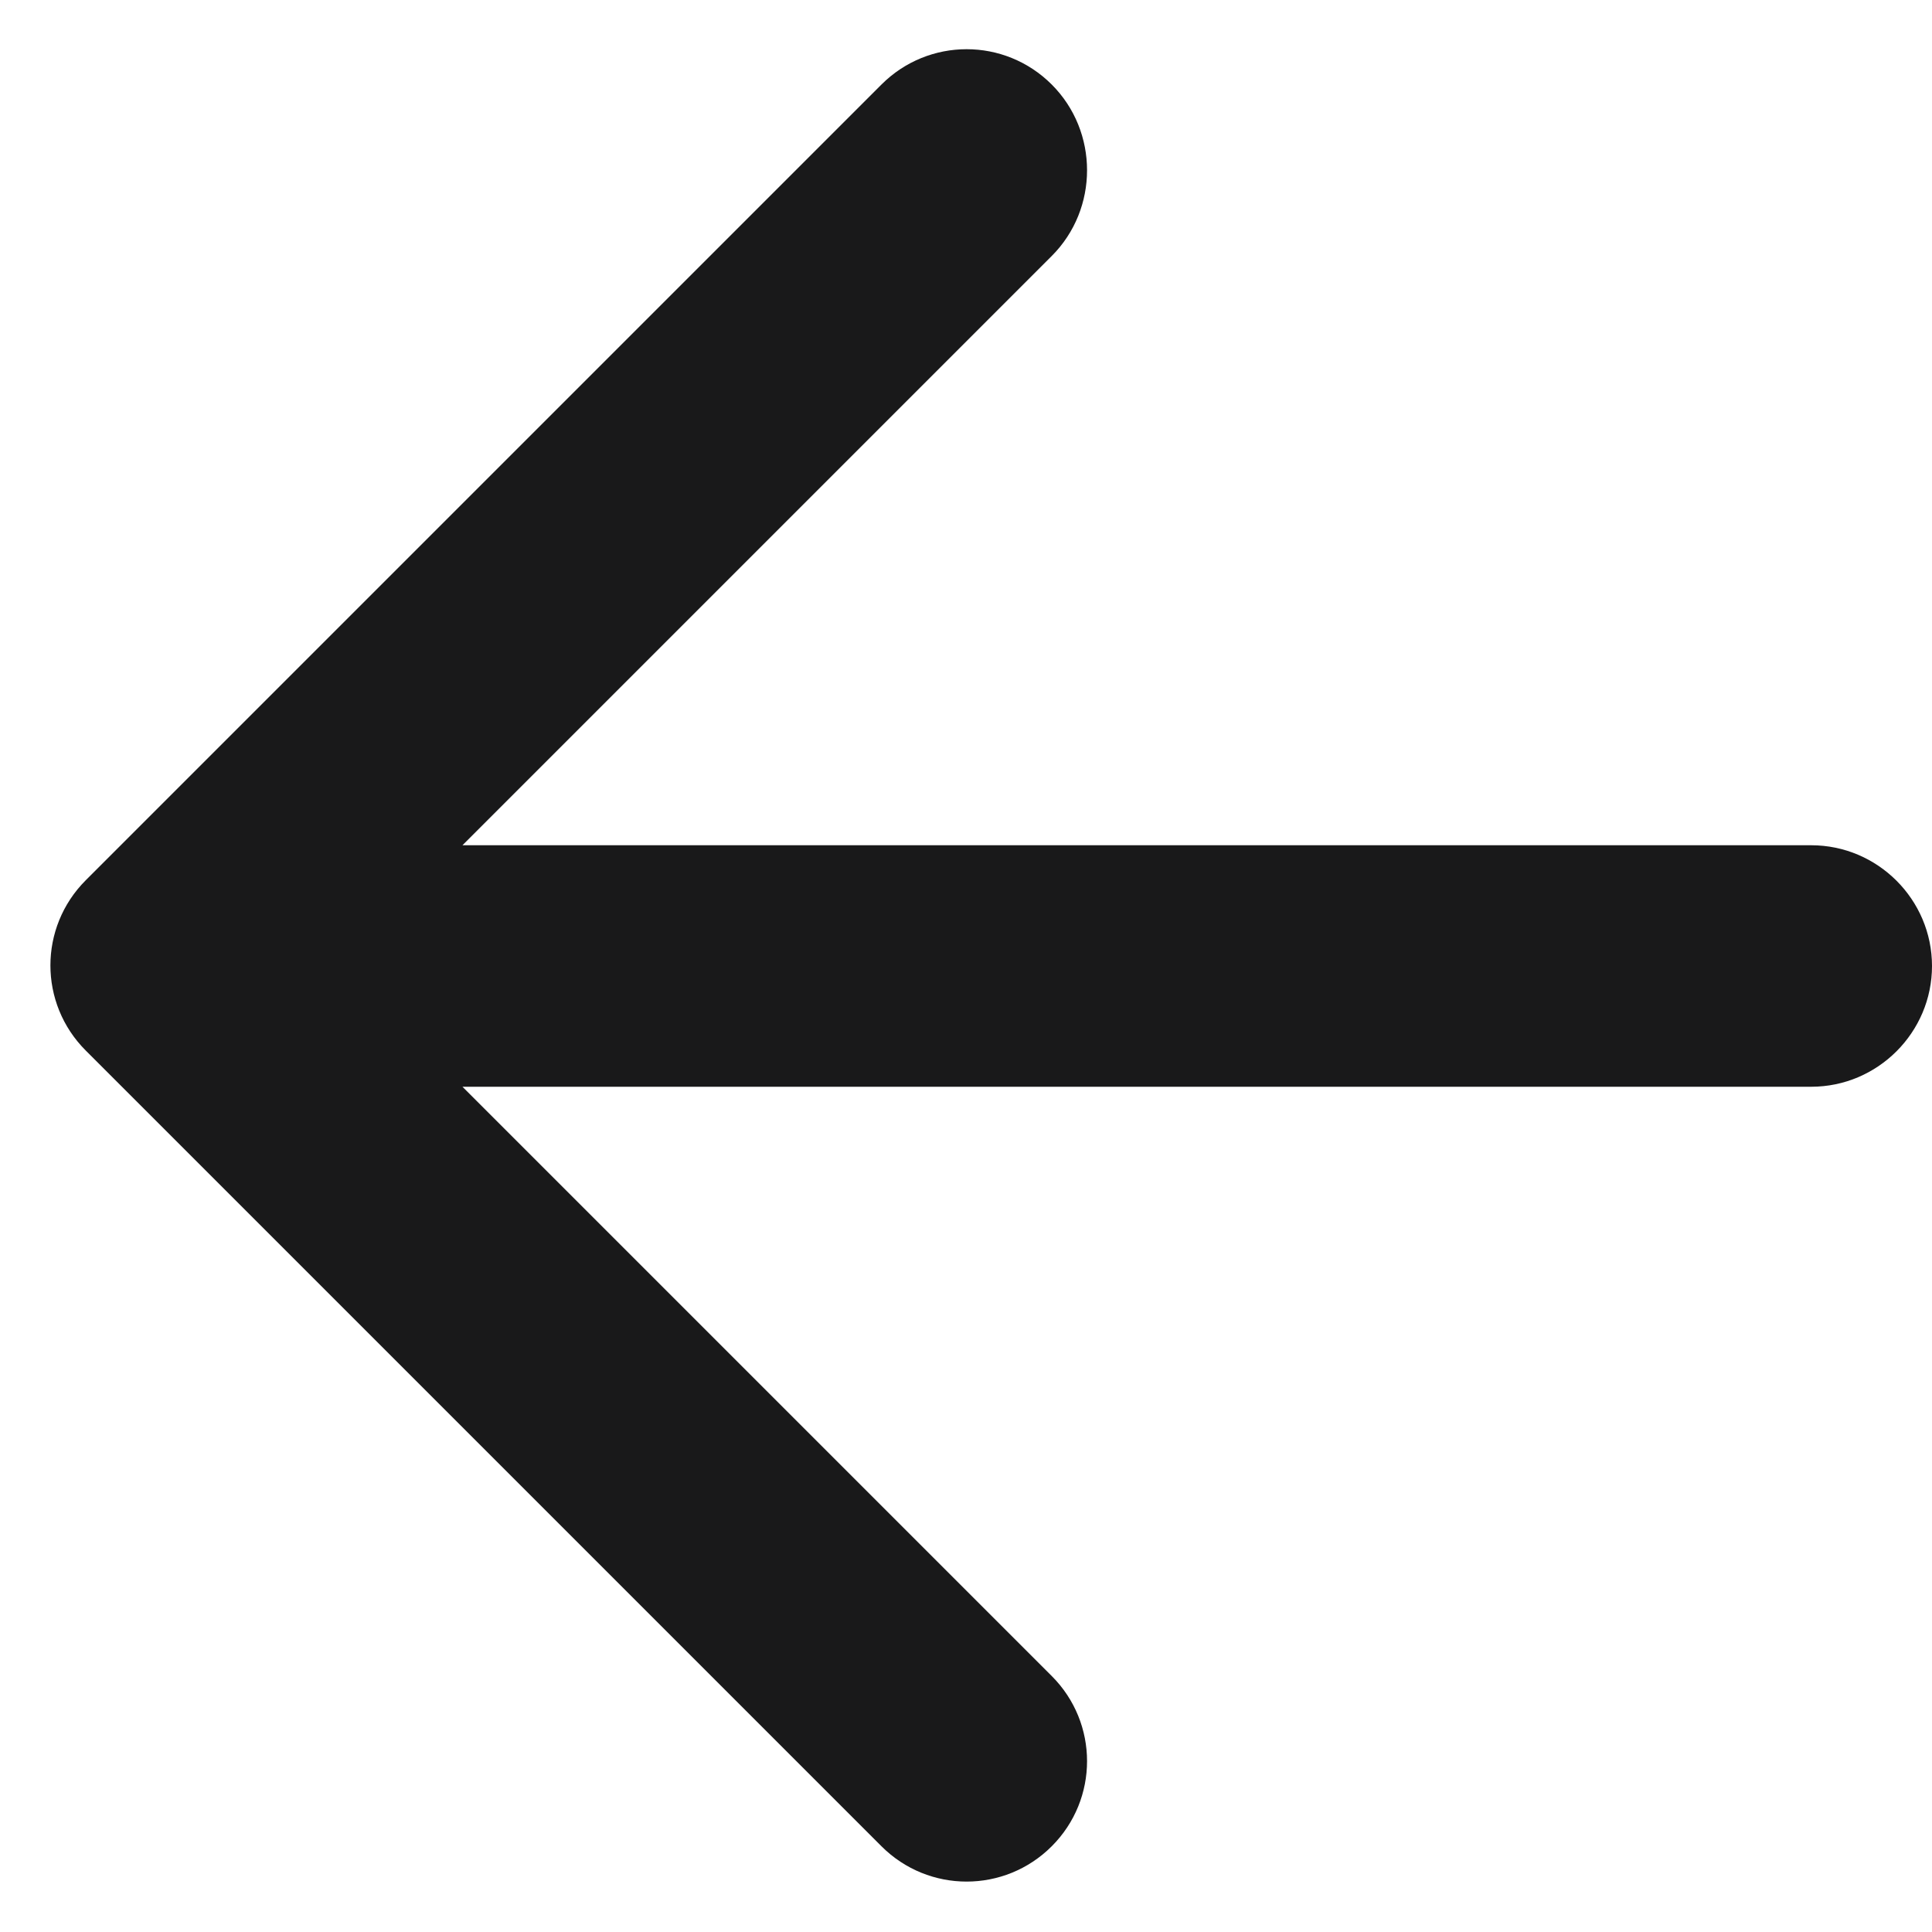
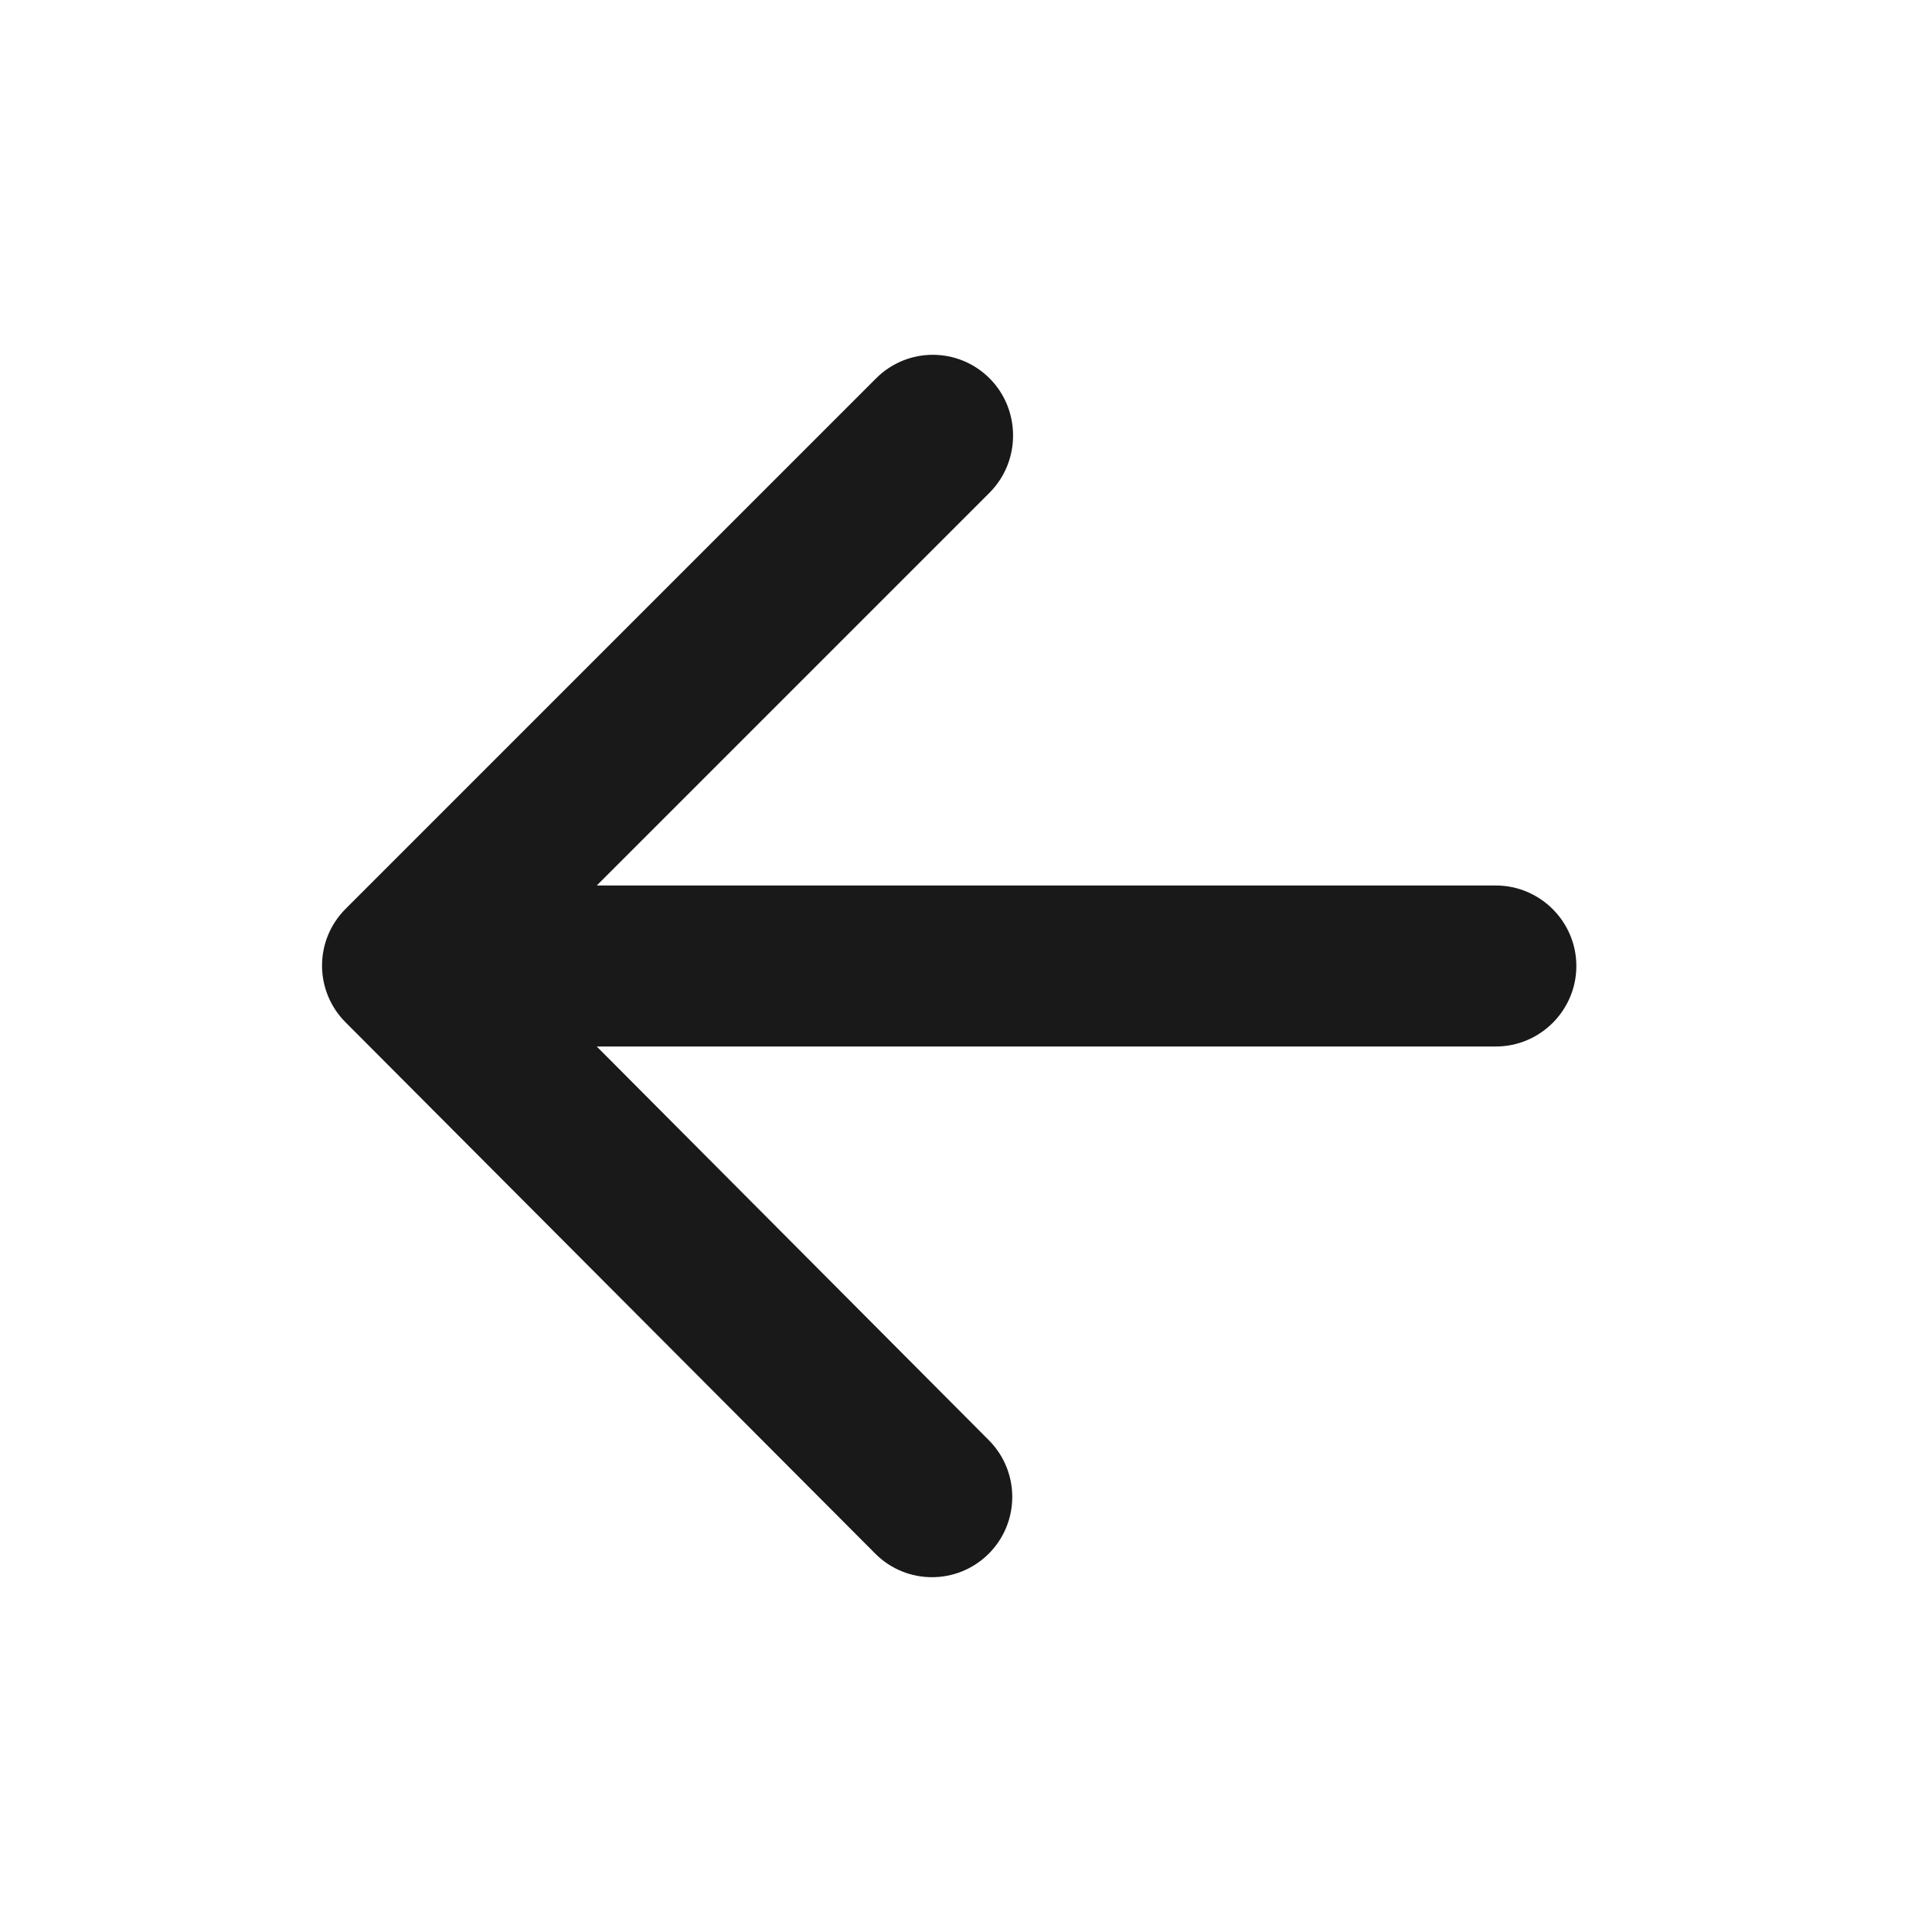
- <svg xmlns="http://www.w3.org/2000/svg" width="16" height="16" viewBox="0 0 16 16" fill="none">
-   <path d="M15 7H3.83L8.71 2.12C9.1 1.73 9.1 1.09 8.71 0.7C8.32 0.31 7.69 0.31 7.3 0.7L0.71 7.29C0.32 7.68 0.32 8.31 0.71 8.7L7.3 15.29C7.69 15.68 8.32 15.68 8.71 15.29C9.1 14.9 9.1 14.27 8.71 13.88L3.83 9H15C15.55 9 16 8.55 16 8C16 7.45 15.55 7 15 7Z" fill="#19191A" />
+ <svg xmlns="http://www.w3.org/2000/svg" width="24" height="24" viewBox="0 0 24 24" fill="none">
+   <path d="M18.582 11L7.413 11L12.293 6.12C12.682 5.73 12.682 5.09 12.293 4.7C11.902 4.31 11.273 4.31 10.883 4.7L4.293 11.29C3.903 11.68 3.903 12.31 4.293 12.7L10.873 19.3C11.262 19.69 11.893 19.69 12.283 19.3C12.672 18.91 12.672 18.28 12.283 17.89L7.413 13L18.582 13C19.133 13 19.582 12.55 19.582 12C19.582 11.45 19.133 11 18.582 11Z" fill="#19191A" />
</svg>
